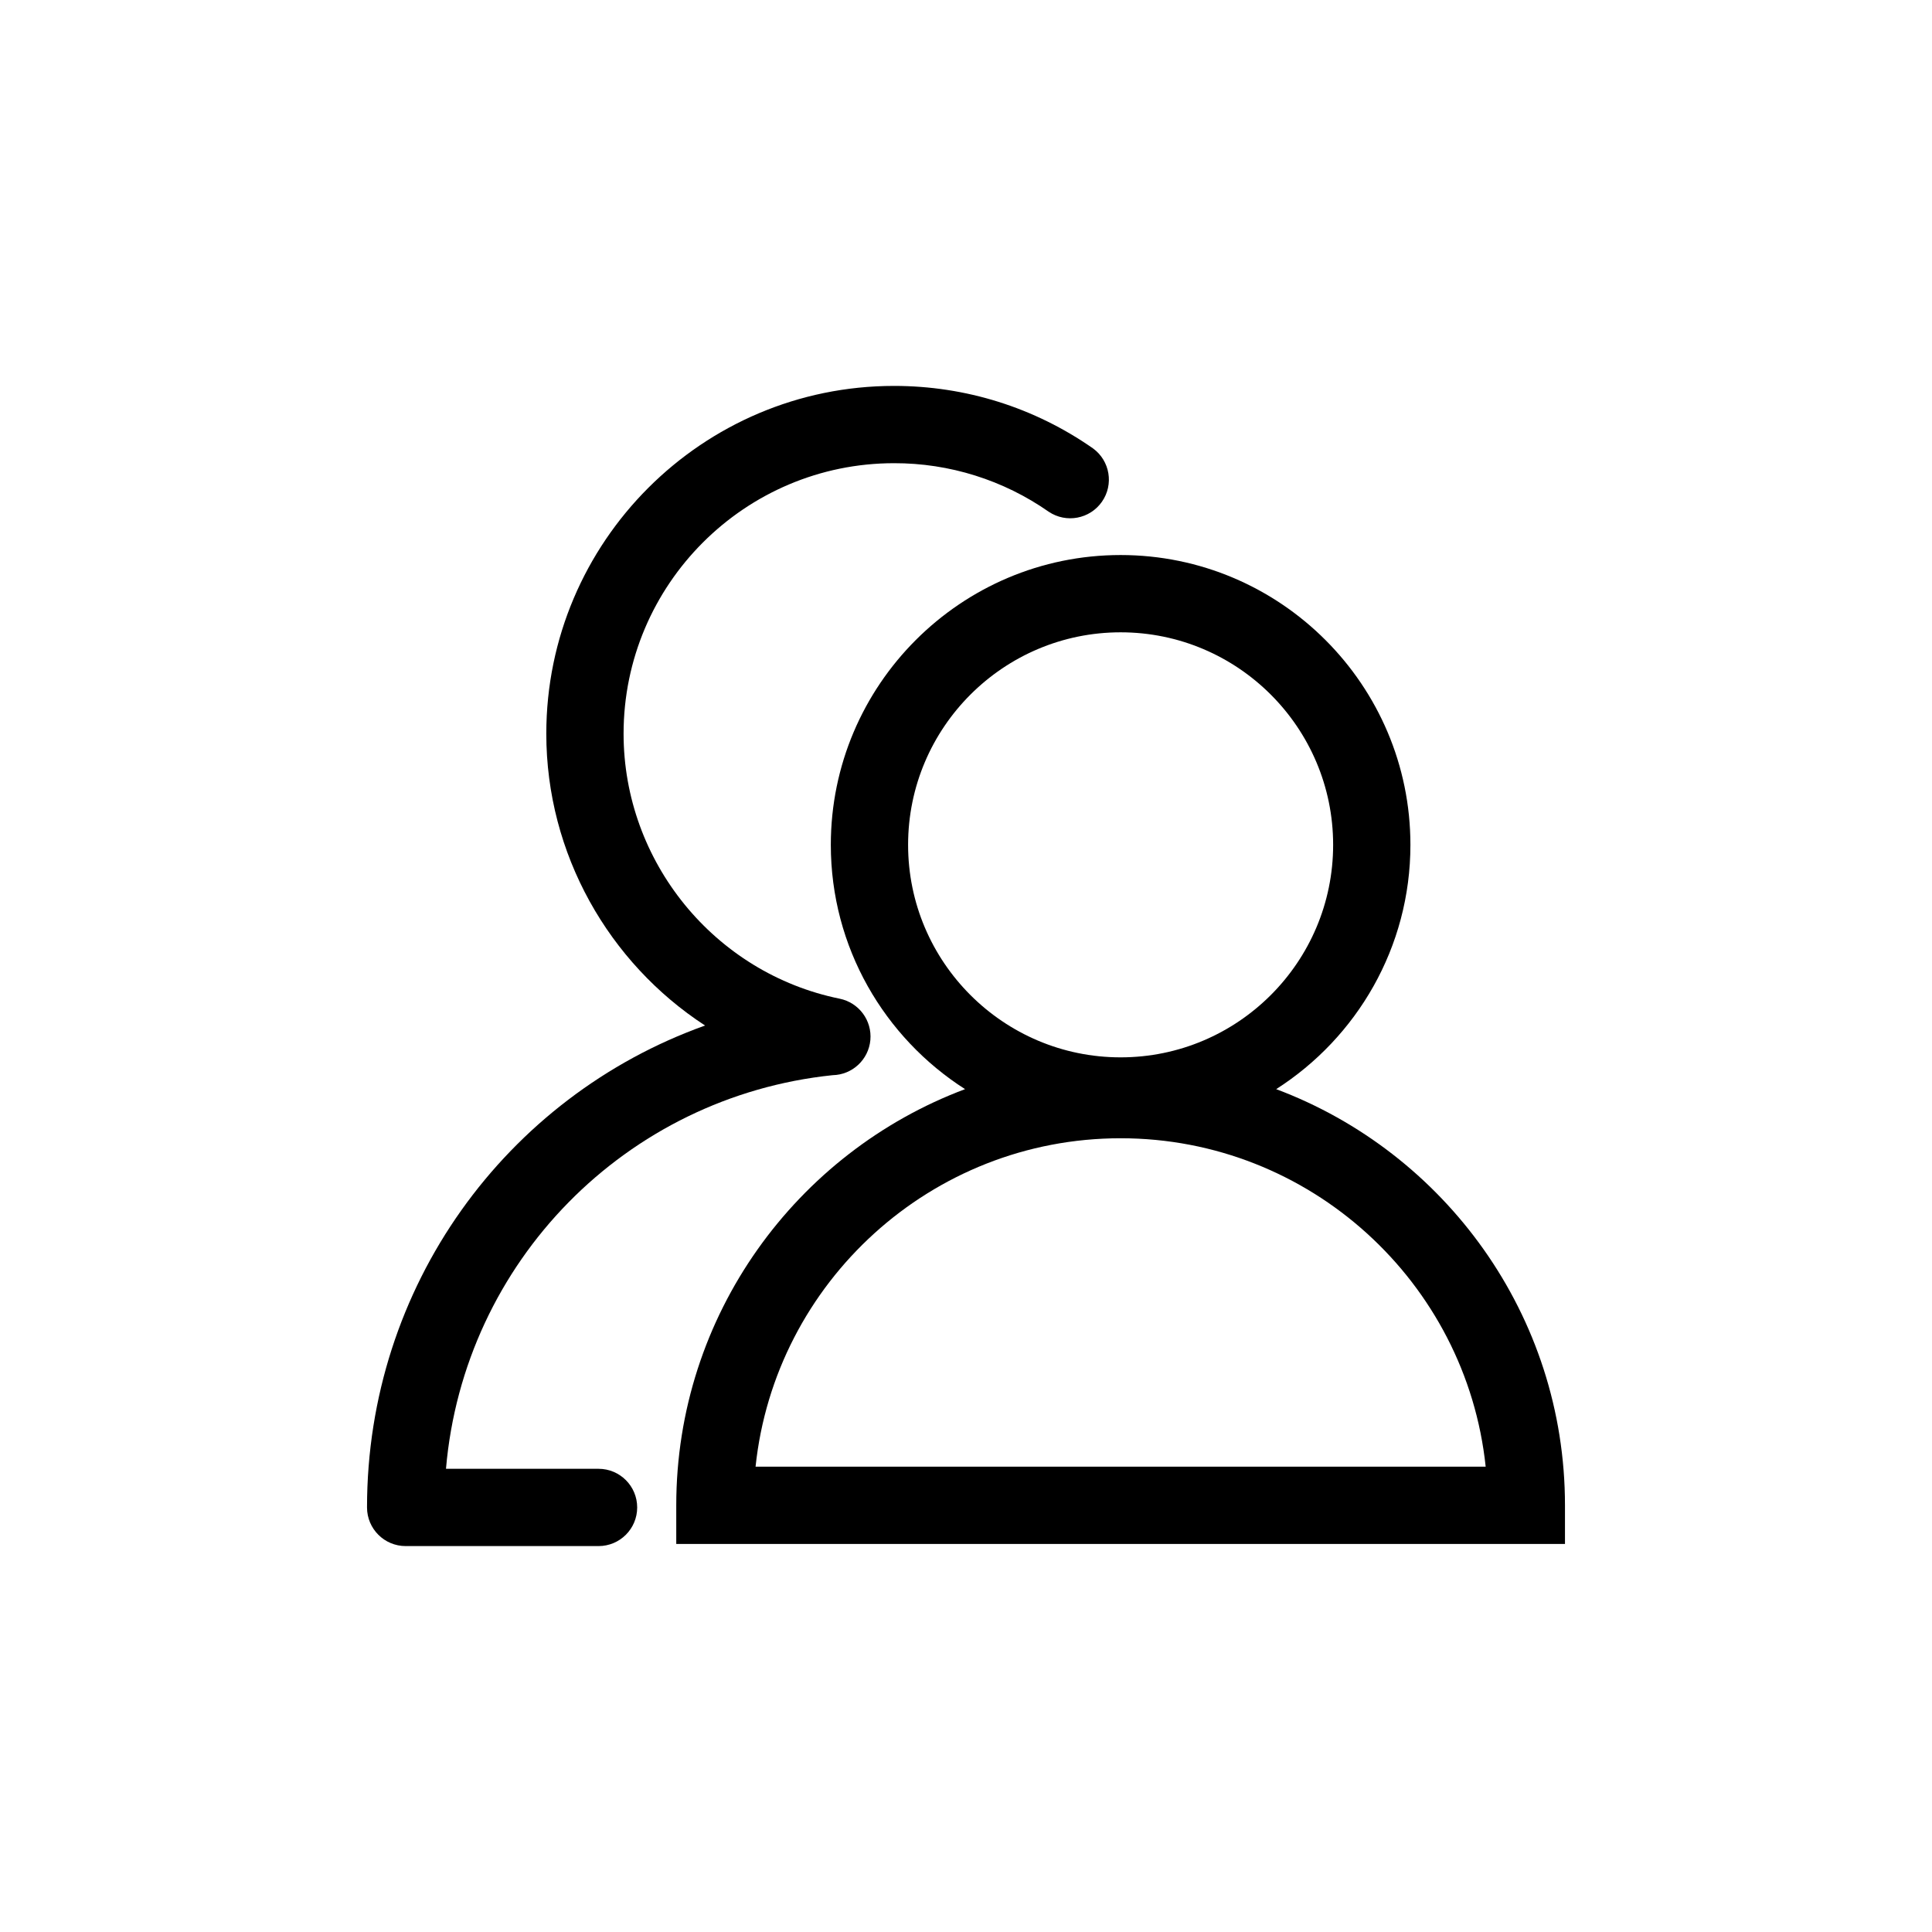
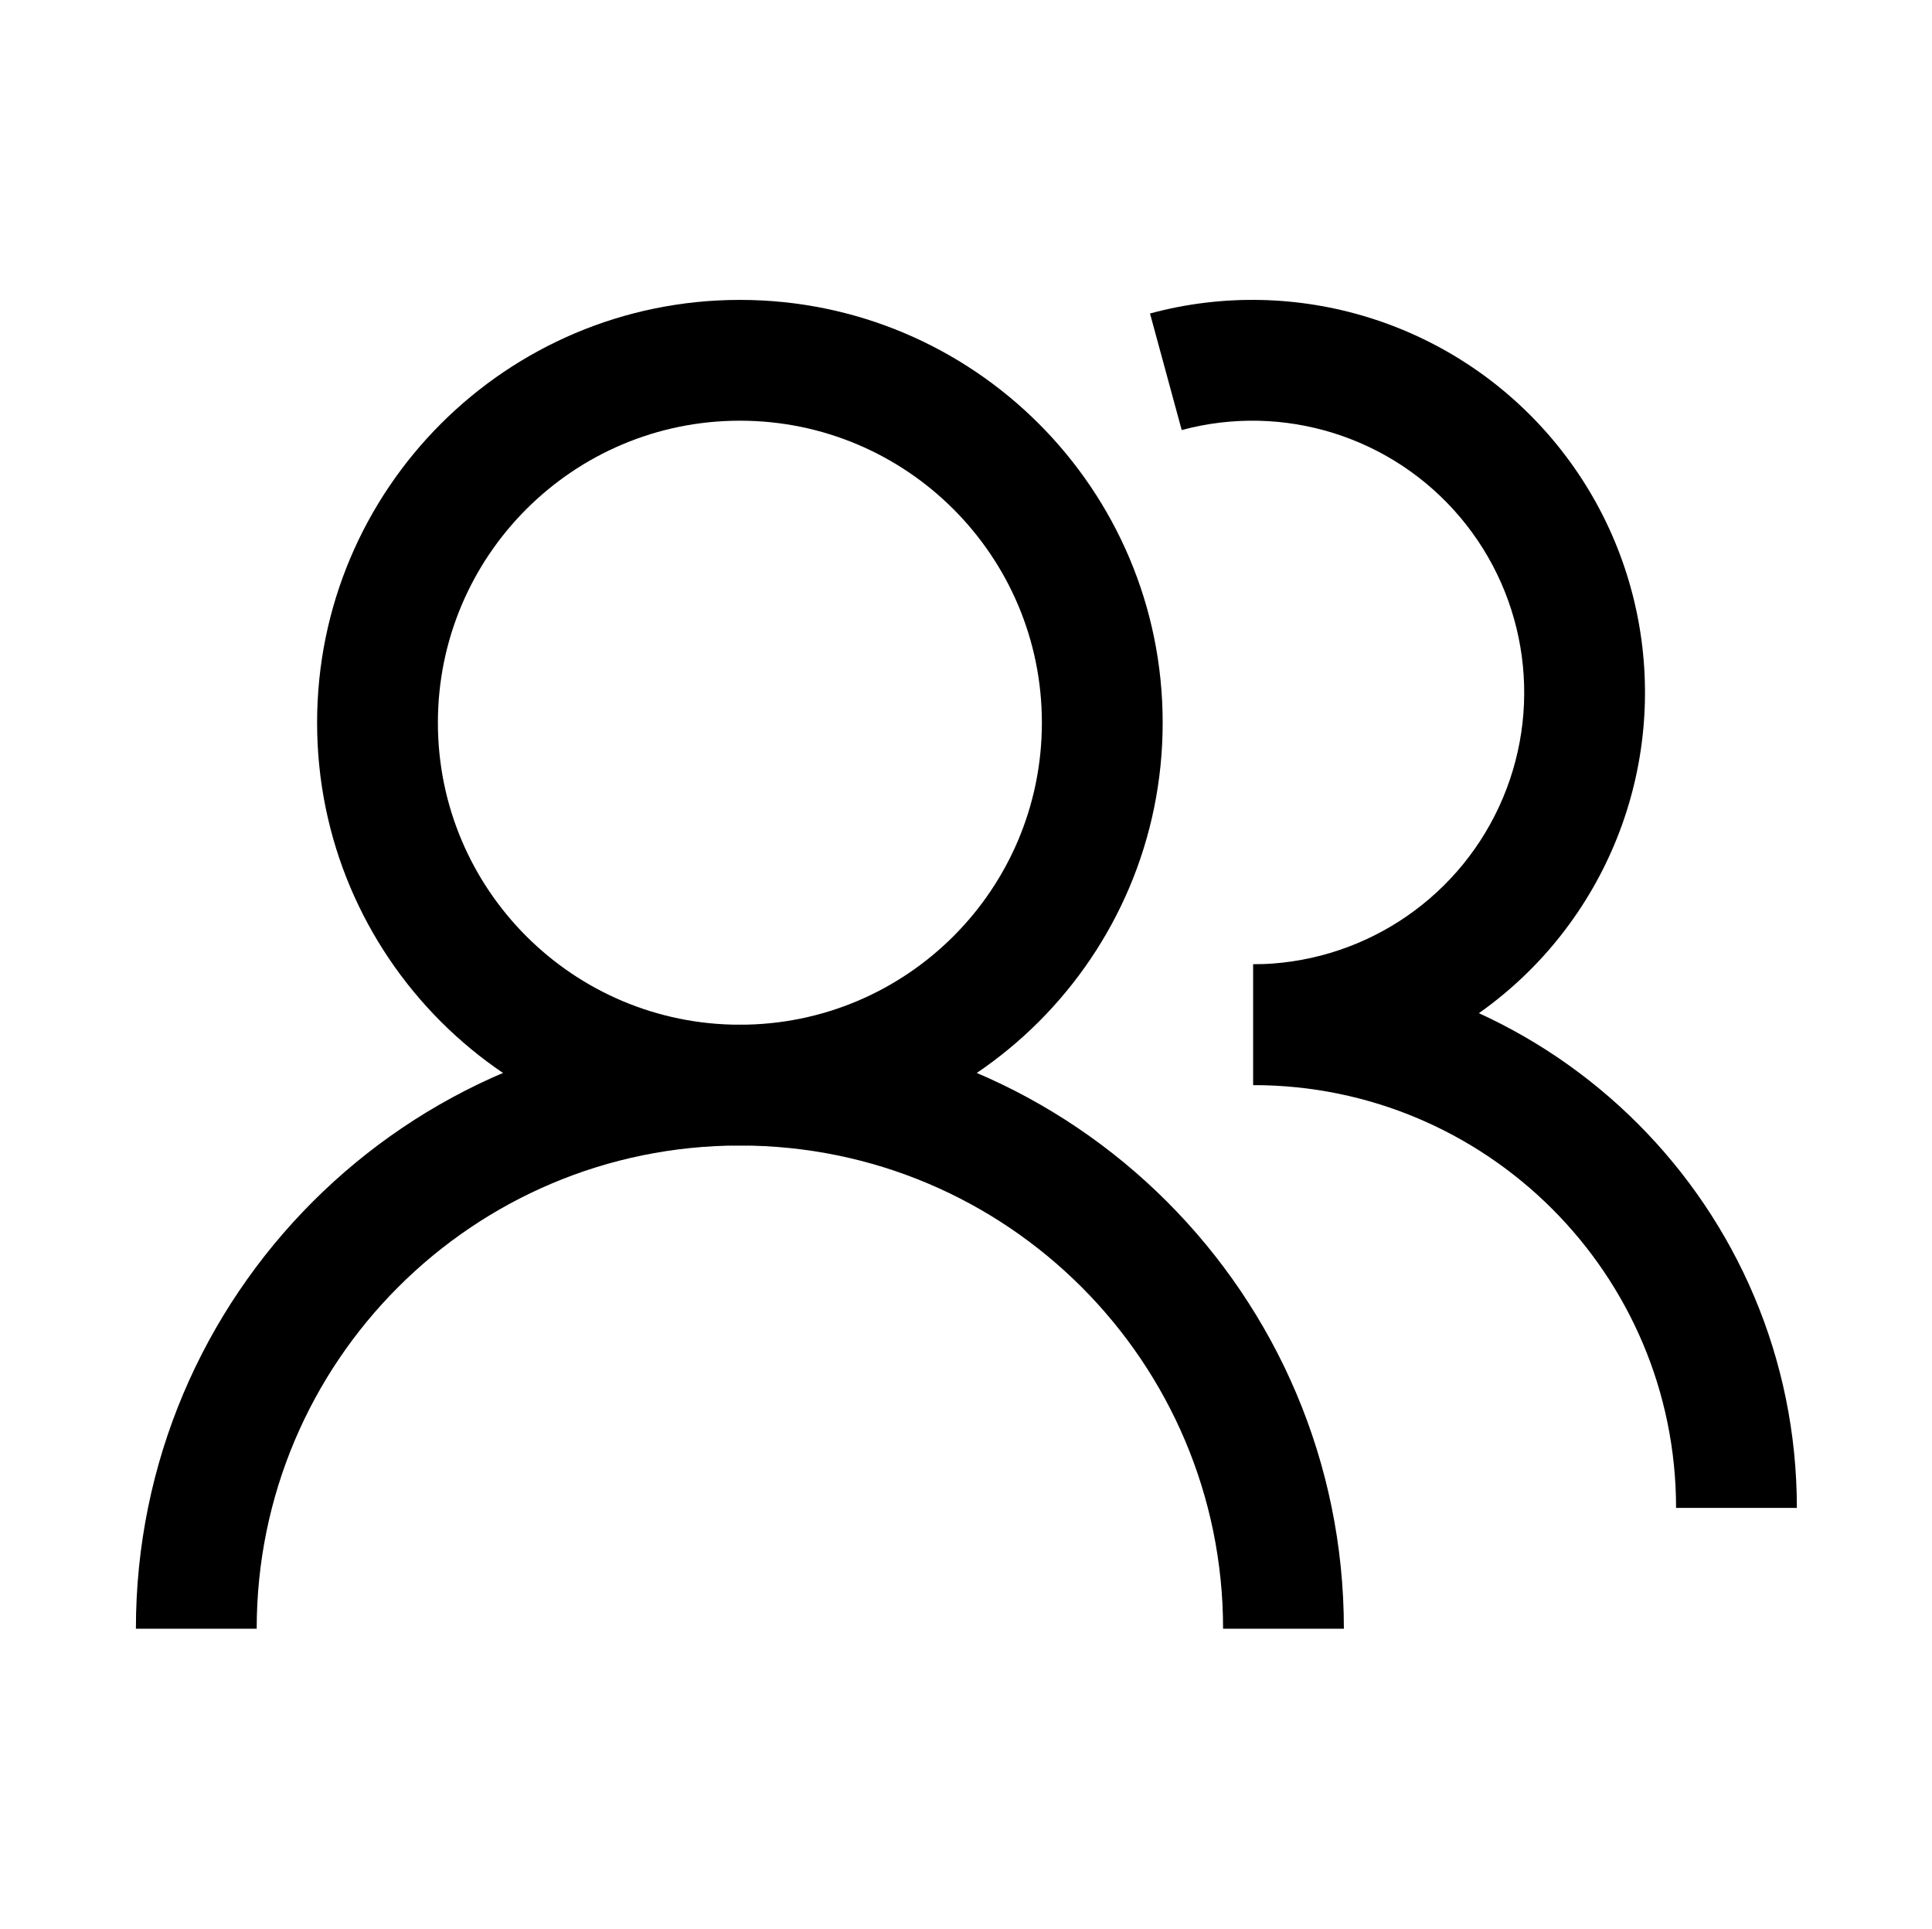
- <svg xmlns="http://www.w3.org/2000/svg" t="1743921509369" class="icon" viewBox="0 0 1024 1024" version="1.1" p-id="4176" width="200" height="200">
-   <path d="M317.24 778.496H236.38a229.478 229.478 0 0 1 204.954-208.63 20.48 20.48 0 0 0 3.686-40.54C378.67 515.773 330.511 456.704 330.511 388.864c0-79.048 64.312-143.36 143.36-143.36a142.464 142.464 0 0 1 82.002 25.748 20.485 20.485 0 0 0 23.46-33.577c-31.022-21.673-67.492-33.132-105.462-33.132-101.637 0-184.32 82.683-184.32 184.32 0 63.713 33.06 121.421 84.147 154.685-105.595 37.77-179.169 138.26-179.169 255.427a20.48 20.48 0 0 0 20.48 20.48h102.231a20.48 20.48 0 0 0 0-40.96z" p-id="4177" />
-   <path d="M676.403 577.27c42.732-27.305 71.148-75.126 71.148-129.49 0-84.695-68.905-153.6-153.6-153.6s-153.6 68.905-153.6 153.6c0 54.364 28.416 102.185 71.148 129.49-89.313 33.495-153.068 119.726-153.068 220.59v20.48h471.04v-20.48c0-100.864-63.754-187.095-153.068-220.59zM481.311 447.78c0-62.111 50.529-112.64 112.64-112.64s112.64 50.529 112.64 112.64-50.529 112.64-112.64 112.64-112.64-50.529-112.64-112.64z m-80.85 329.6c10.266-97.695 93.123-174.08 193.49-174.08s183.224 76.385 193.49 174.08H400.461z" p-id="4178" />
+ <svg xmlns="http://www.w3.org/2000/svg" t="1744009584289" class="icon" viewBox="0 0 1026 1024" version="1.1" p-id="5141" width="200.391" height="200">
+   <path d="M392.921 608.306a224.526 224.526 0 1 1 224.526-224.526 224.526 224.526 0 0 1-224.526 224.526z m0-384.902a160.376 160.376 0 1 0 160.376 160.376 160.376 160.376 0 0 0-160.376-160.376z" p-id="5142" />
+   <path d="M713.673 864.907h-64.15a256.601 256.601 0 0 0-513.203 0h-64.15a320.752 320.752 0 0 1 641.504 0zM665.56 576.231v-64.15a144.338 144.338 0 1 0-38.009-283.705l-16.839-61.905a208.489 208.489 0 1 1 54.849 409.76z" p-id="5143" />
+   <path d="M954.236 800.757h-64.15a224.526 224.526 0 0 0-224.526-224.526v-64.15a288.677 288.677 0 0 1 288.677 288.677z" p-id="5144" />
</svg>
